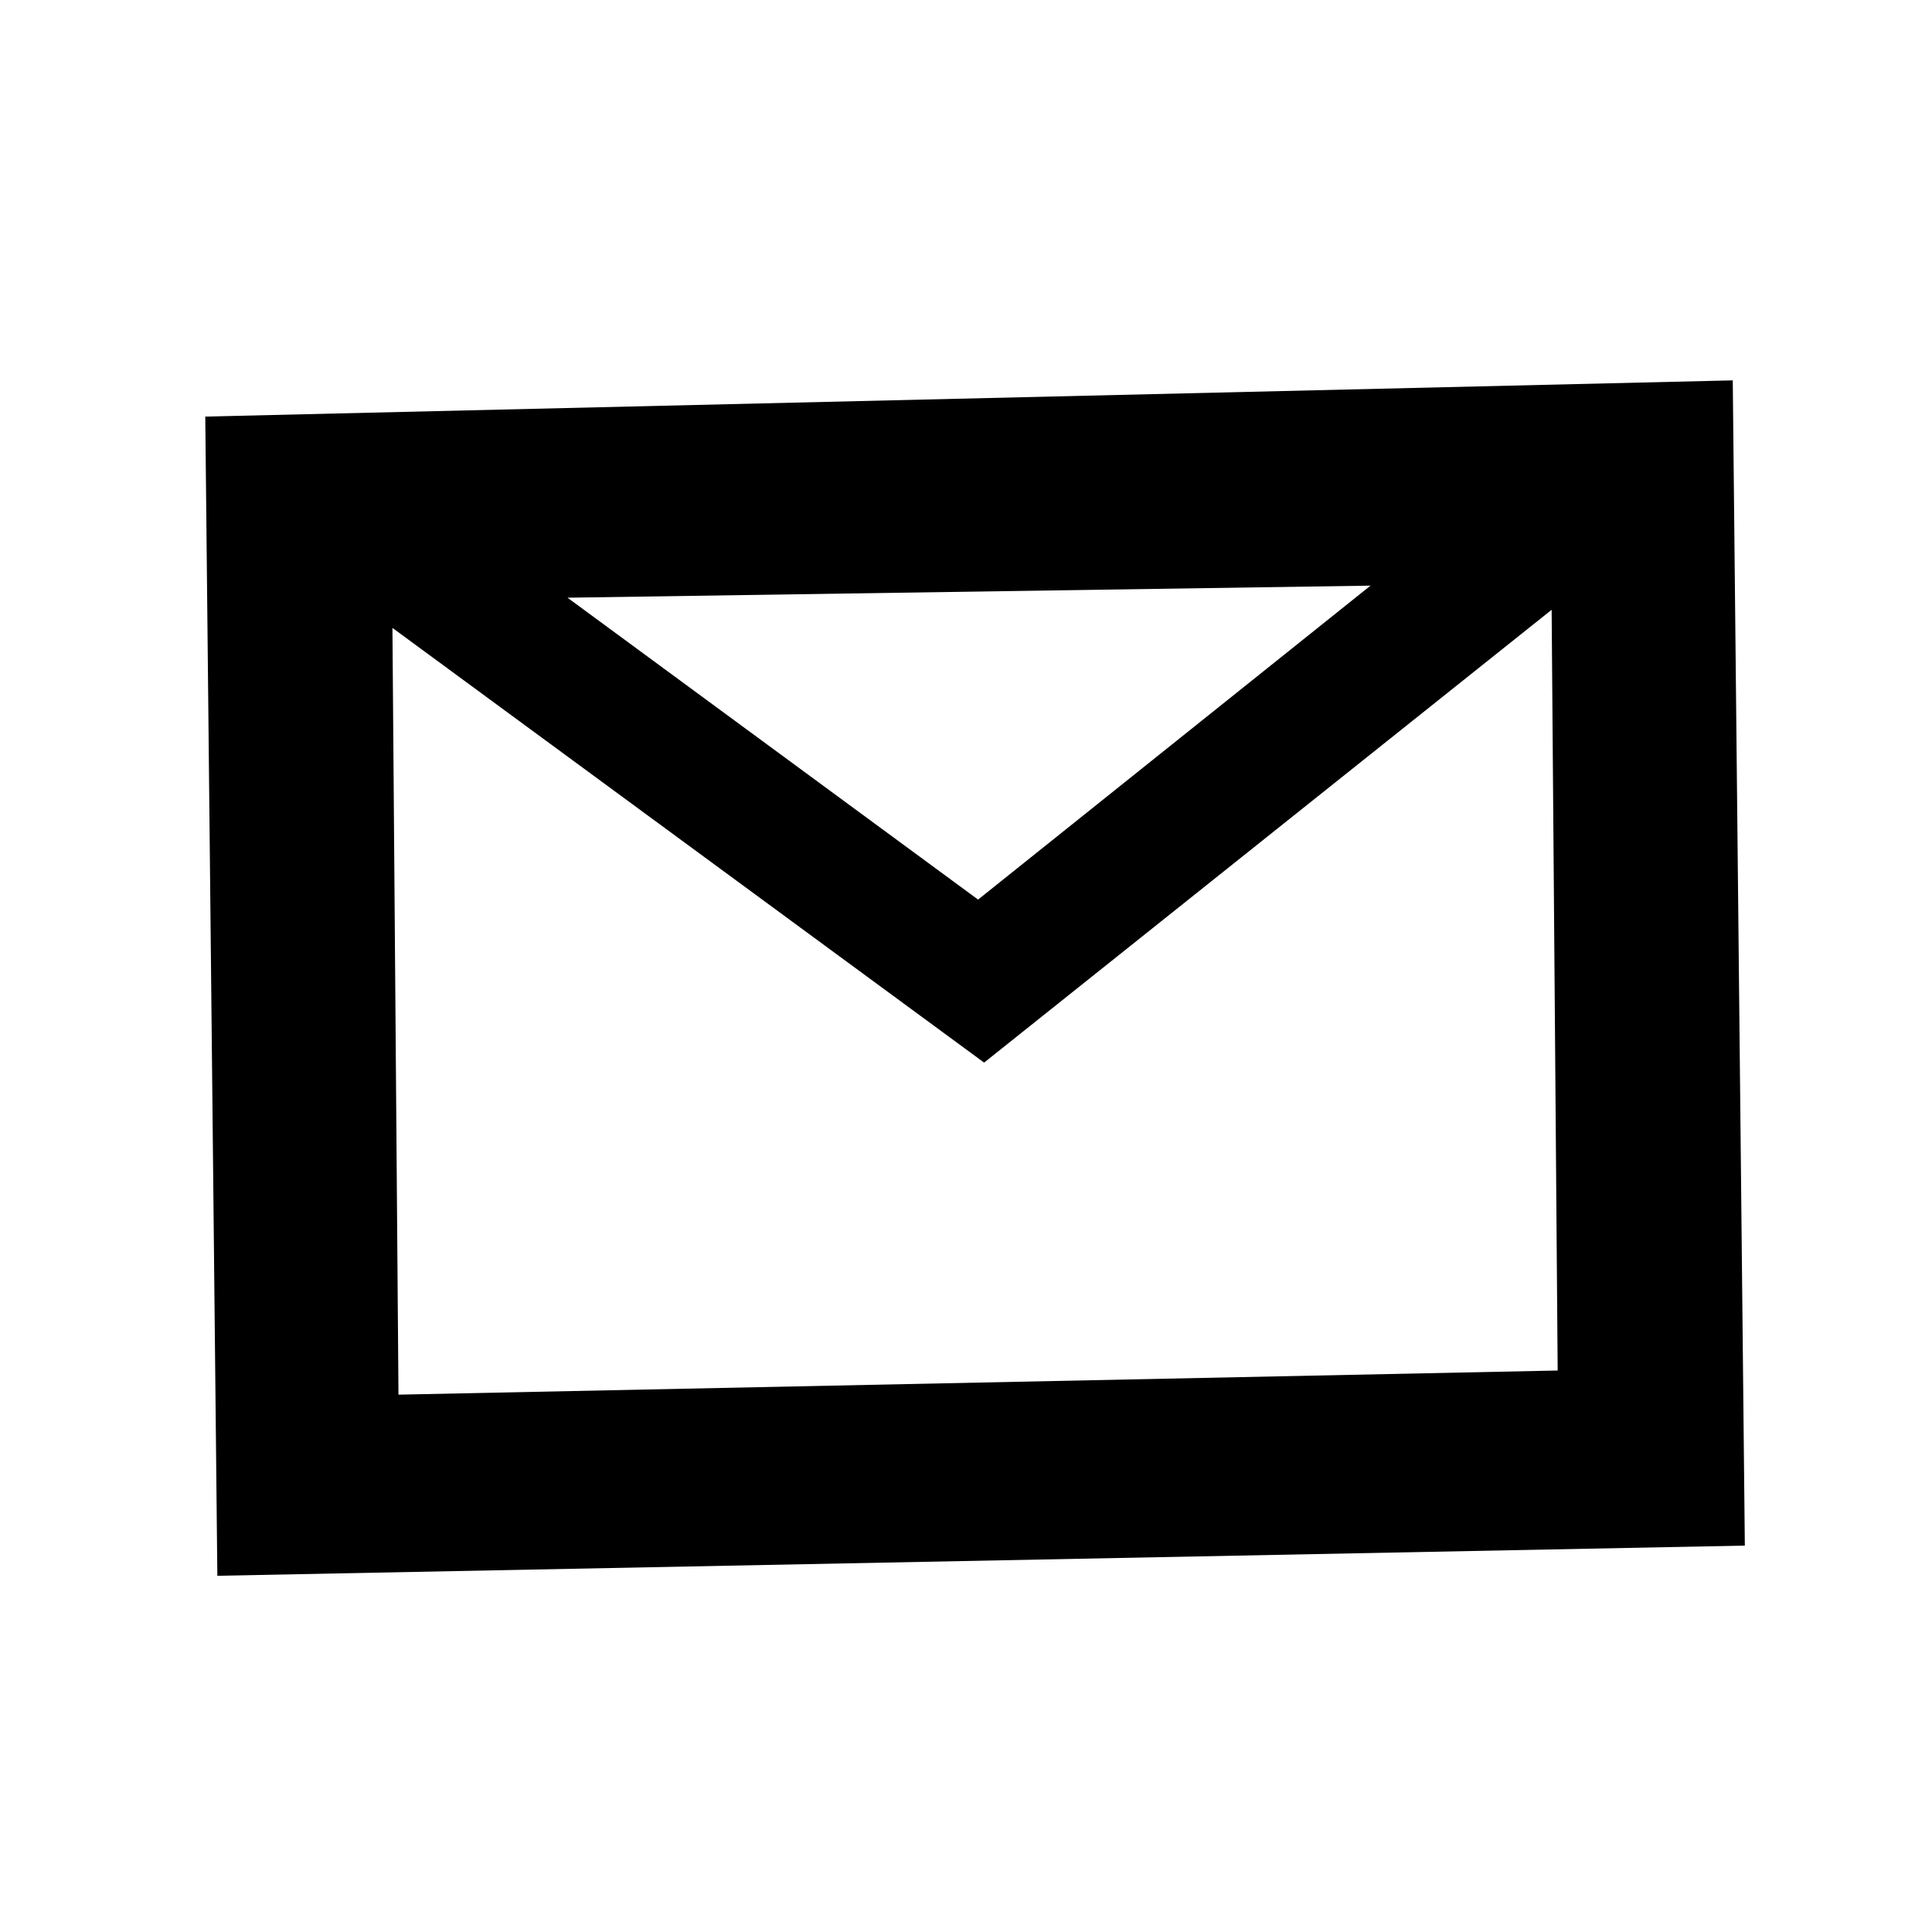
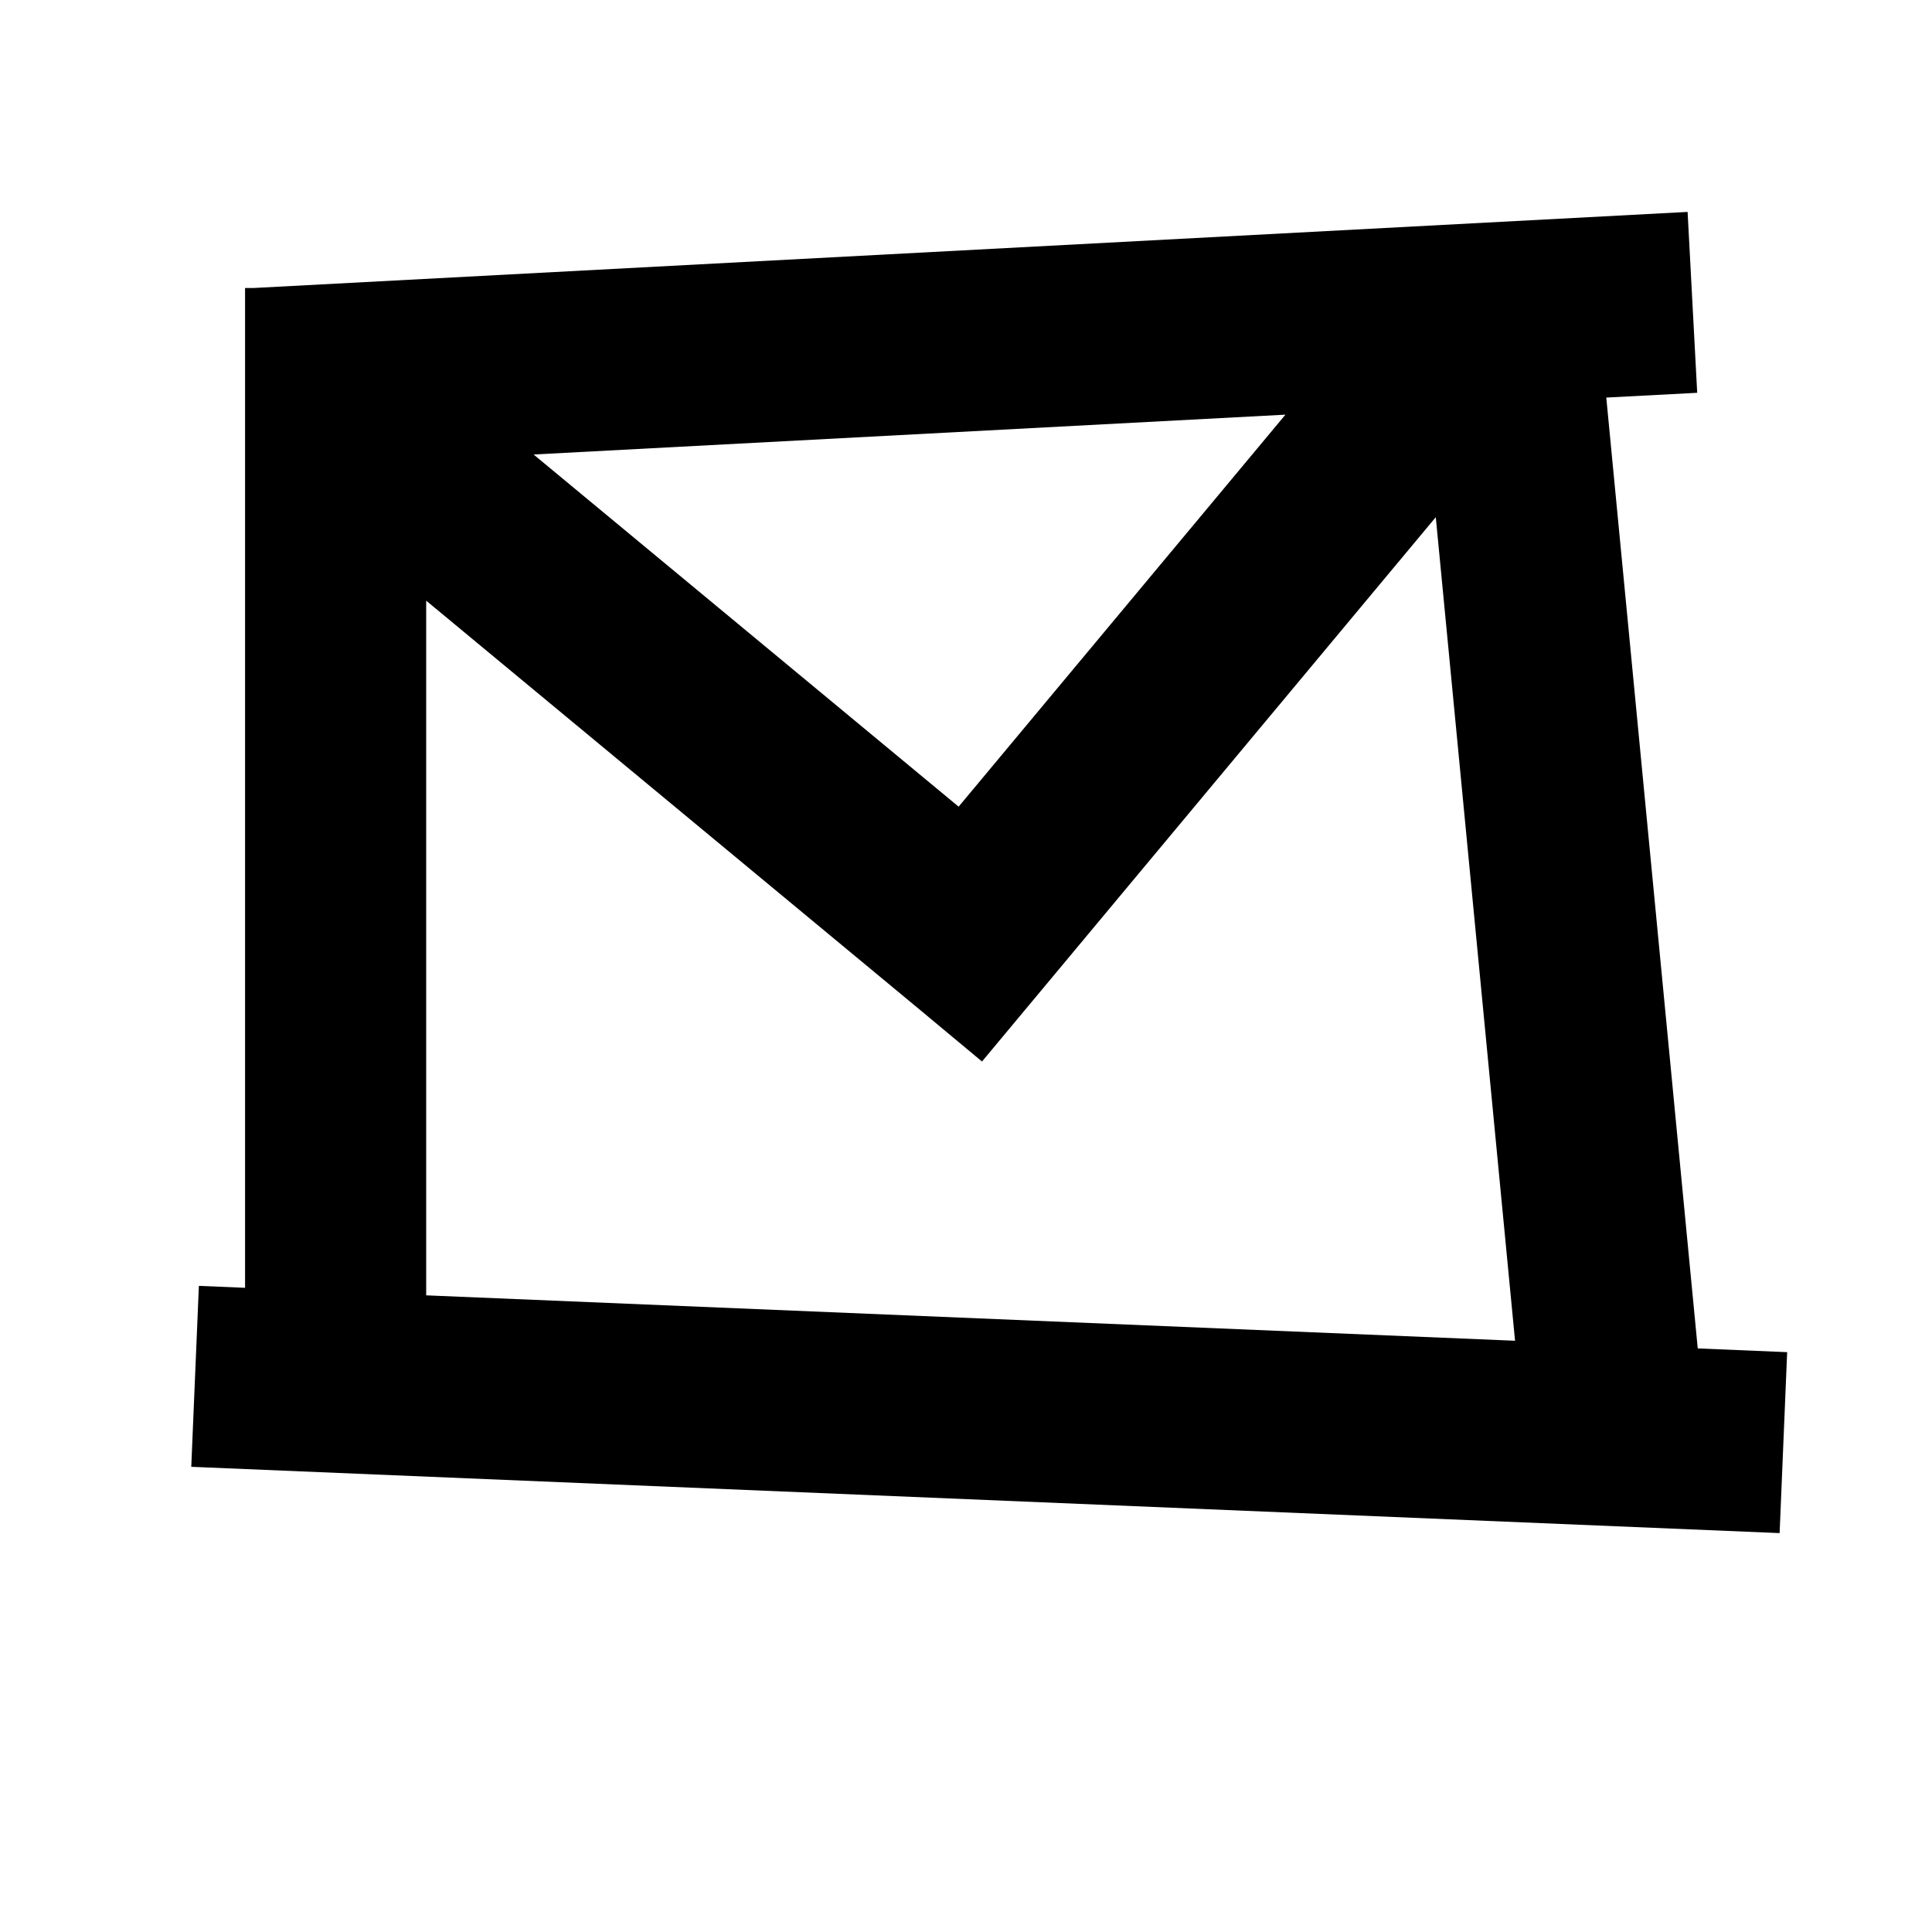
<svg xmlns="http://www.w3.org/2000/svg" width="32" height="32" viewBox="0 0 32 32" fill="none">
-   <path fill-rule="evenodd" clip-rule="evenodd" d="M3.4 6.9L28.7 6.3L28.9 25.6L3.6 26.1L3.4 6.9ZM6.5 10.4L6.6 23.1L25.8 22.7L25.7 10.1L16.3 17.6L6.5 10.4ZM9.4 9.9L16.2 14.9L22.7 9.7L9.4 9.9Z" fill="black" />
+   <path d="M28.111 6.506L26.605 6.585L28.12 22.334L29.601 22.396L29.476 25.393L3.168 24.295L3.294 21.298L4.059 21.33V4.77H4.204L27.952 3.51L28.111 6.506ZM16.265 17.582L15.23 16.72L7.059 9.949V21.455L25.094 22.207L23.781 8.566L16.265 17.582ZM8.838 7.528L15.878 13.361L21.291 6.868L8.838 7.528Z" fill="black" />
</svg>
